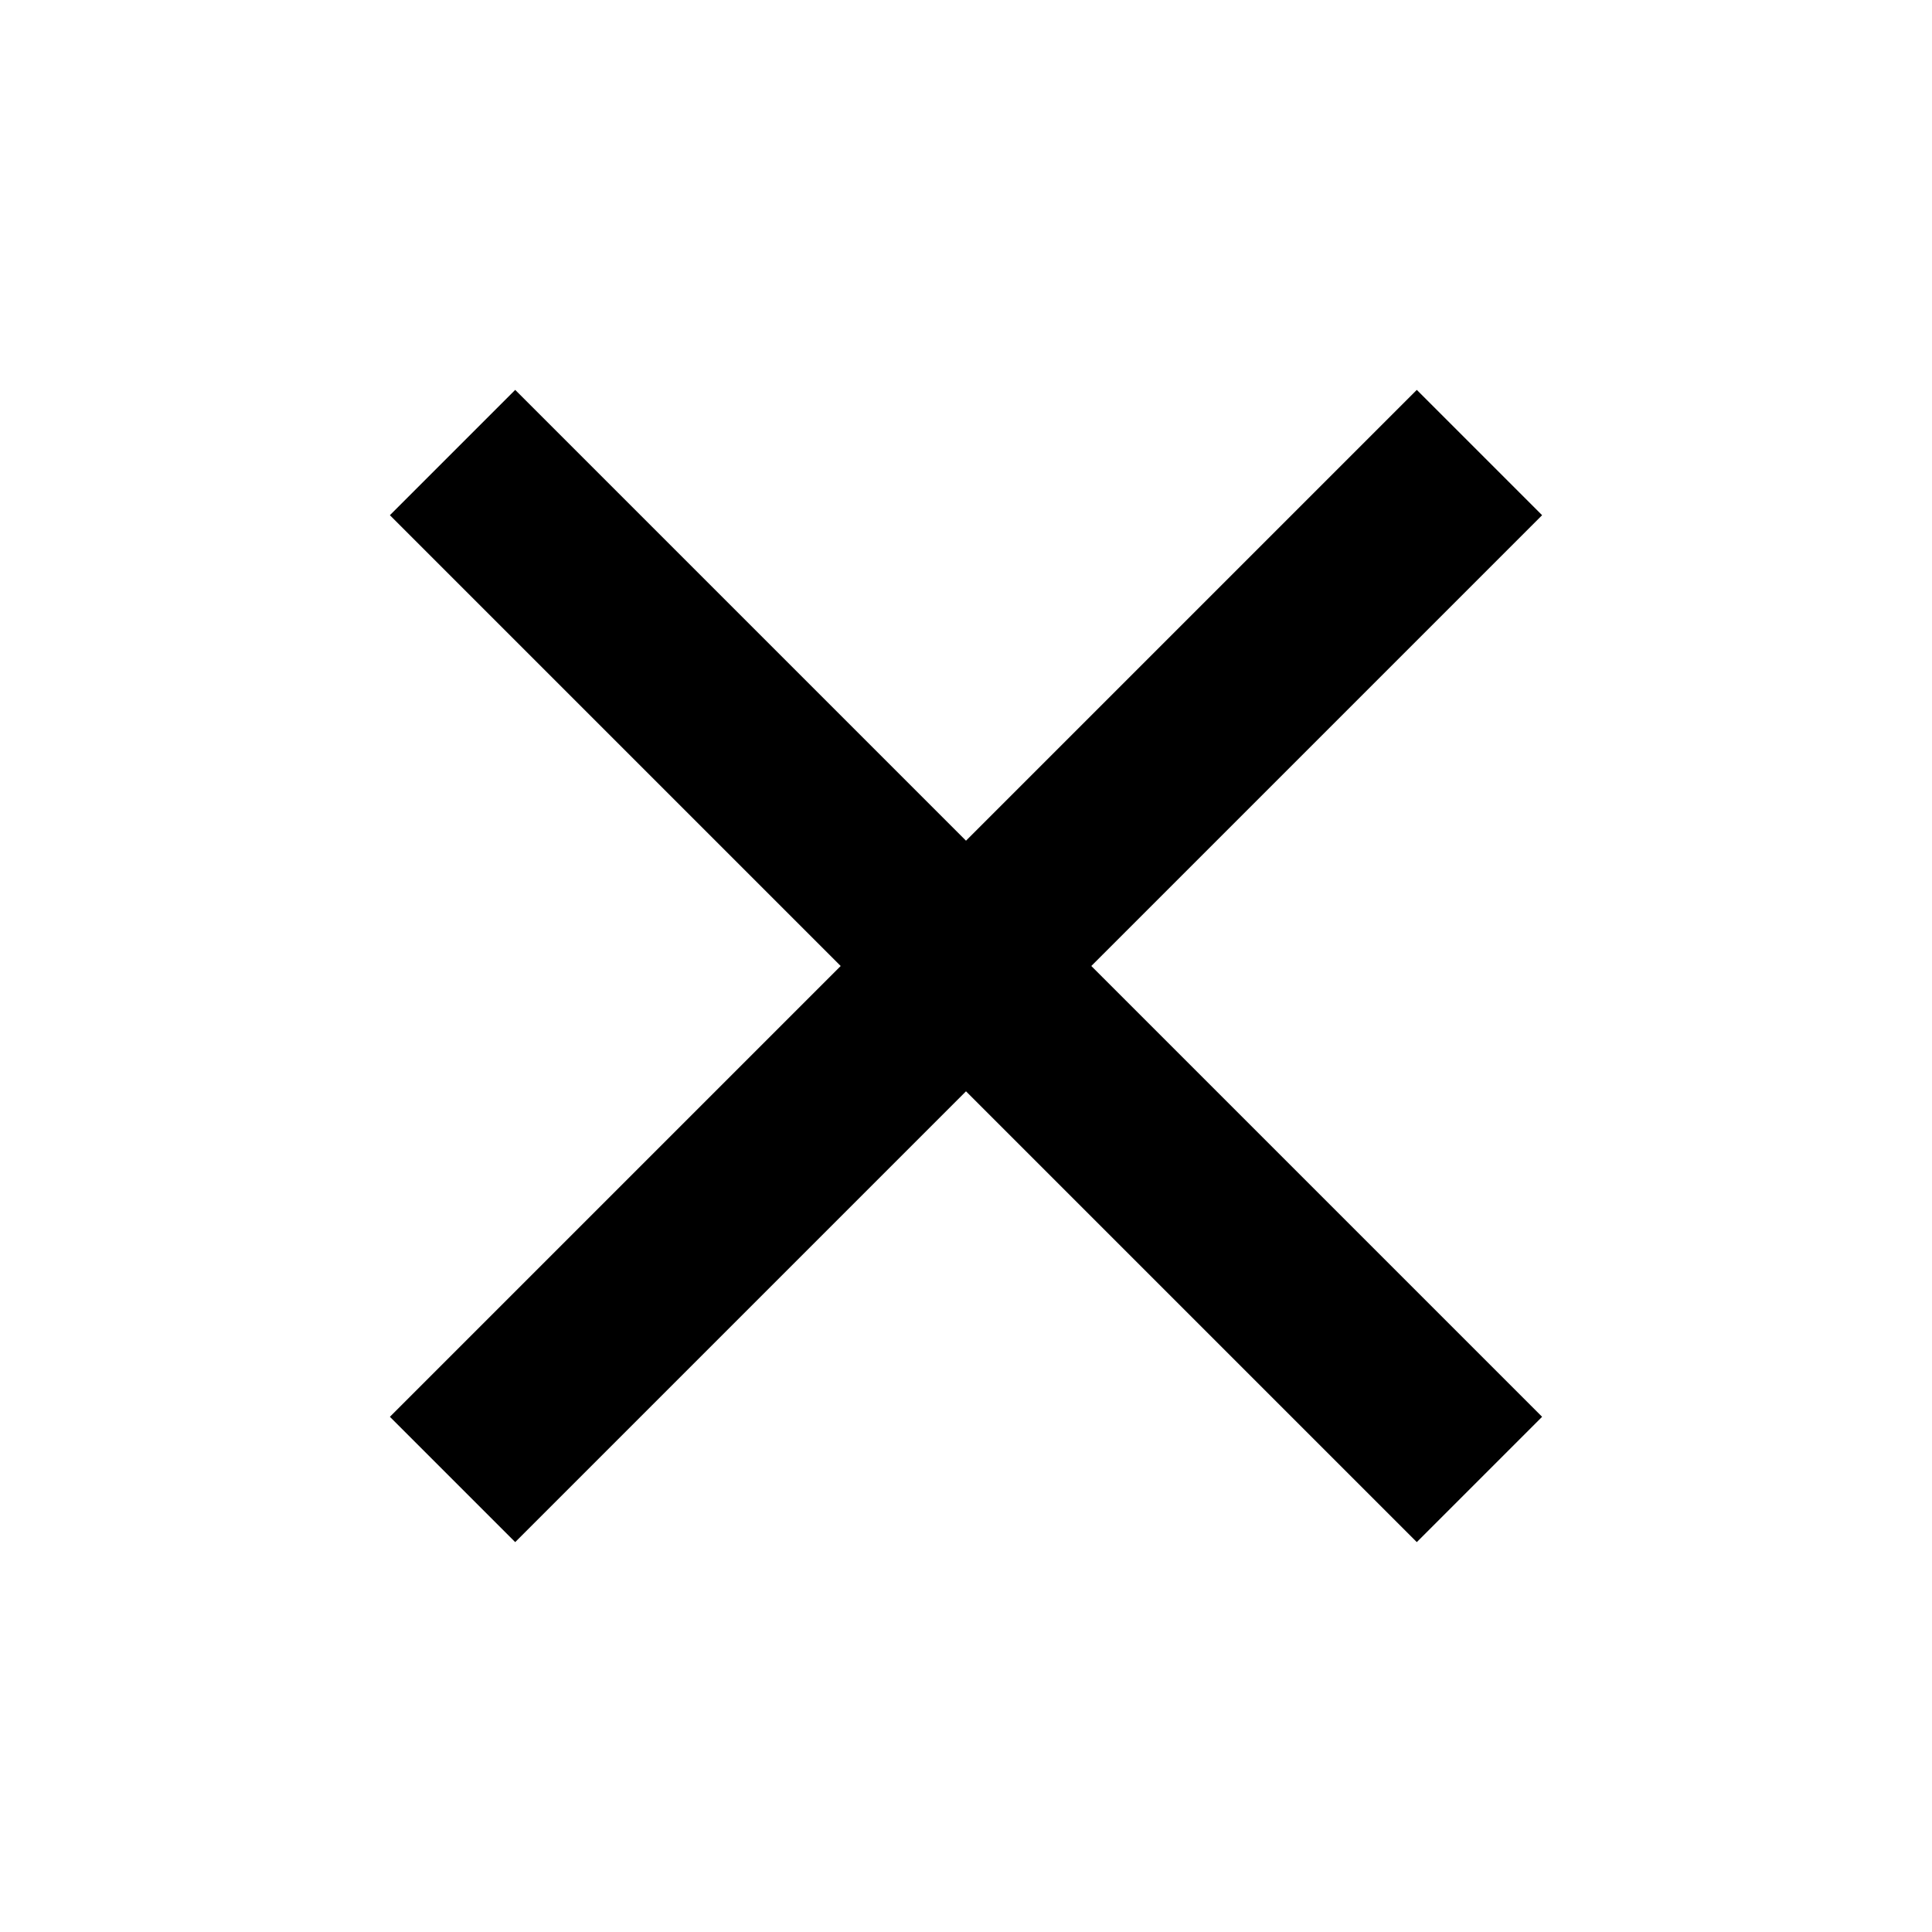
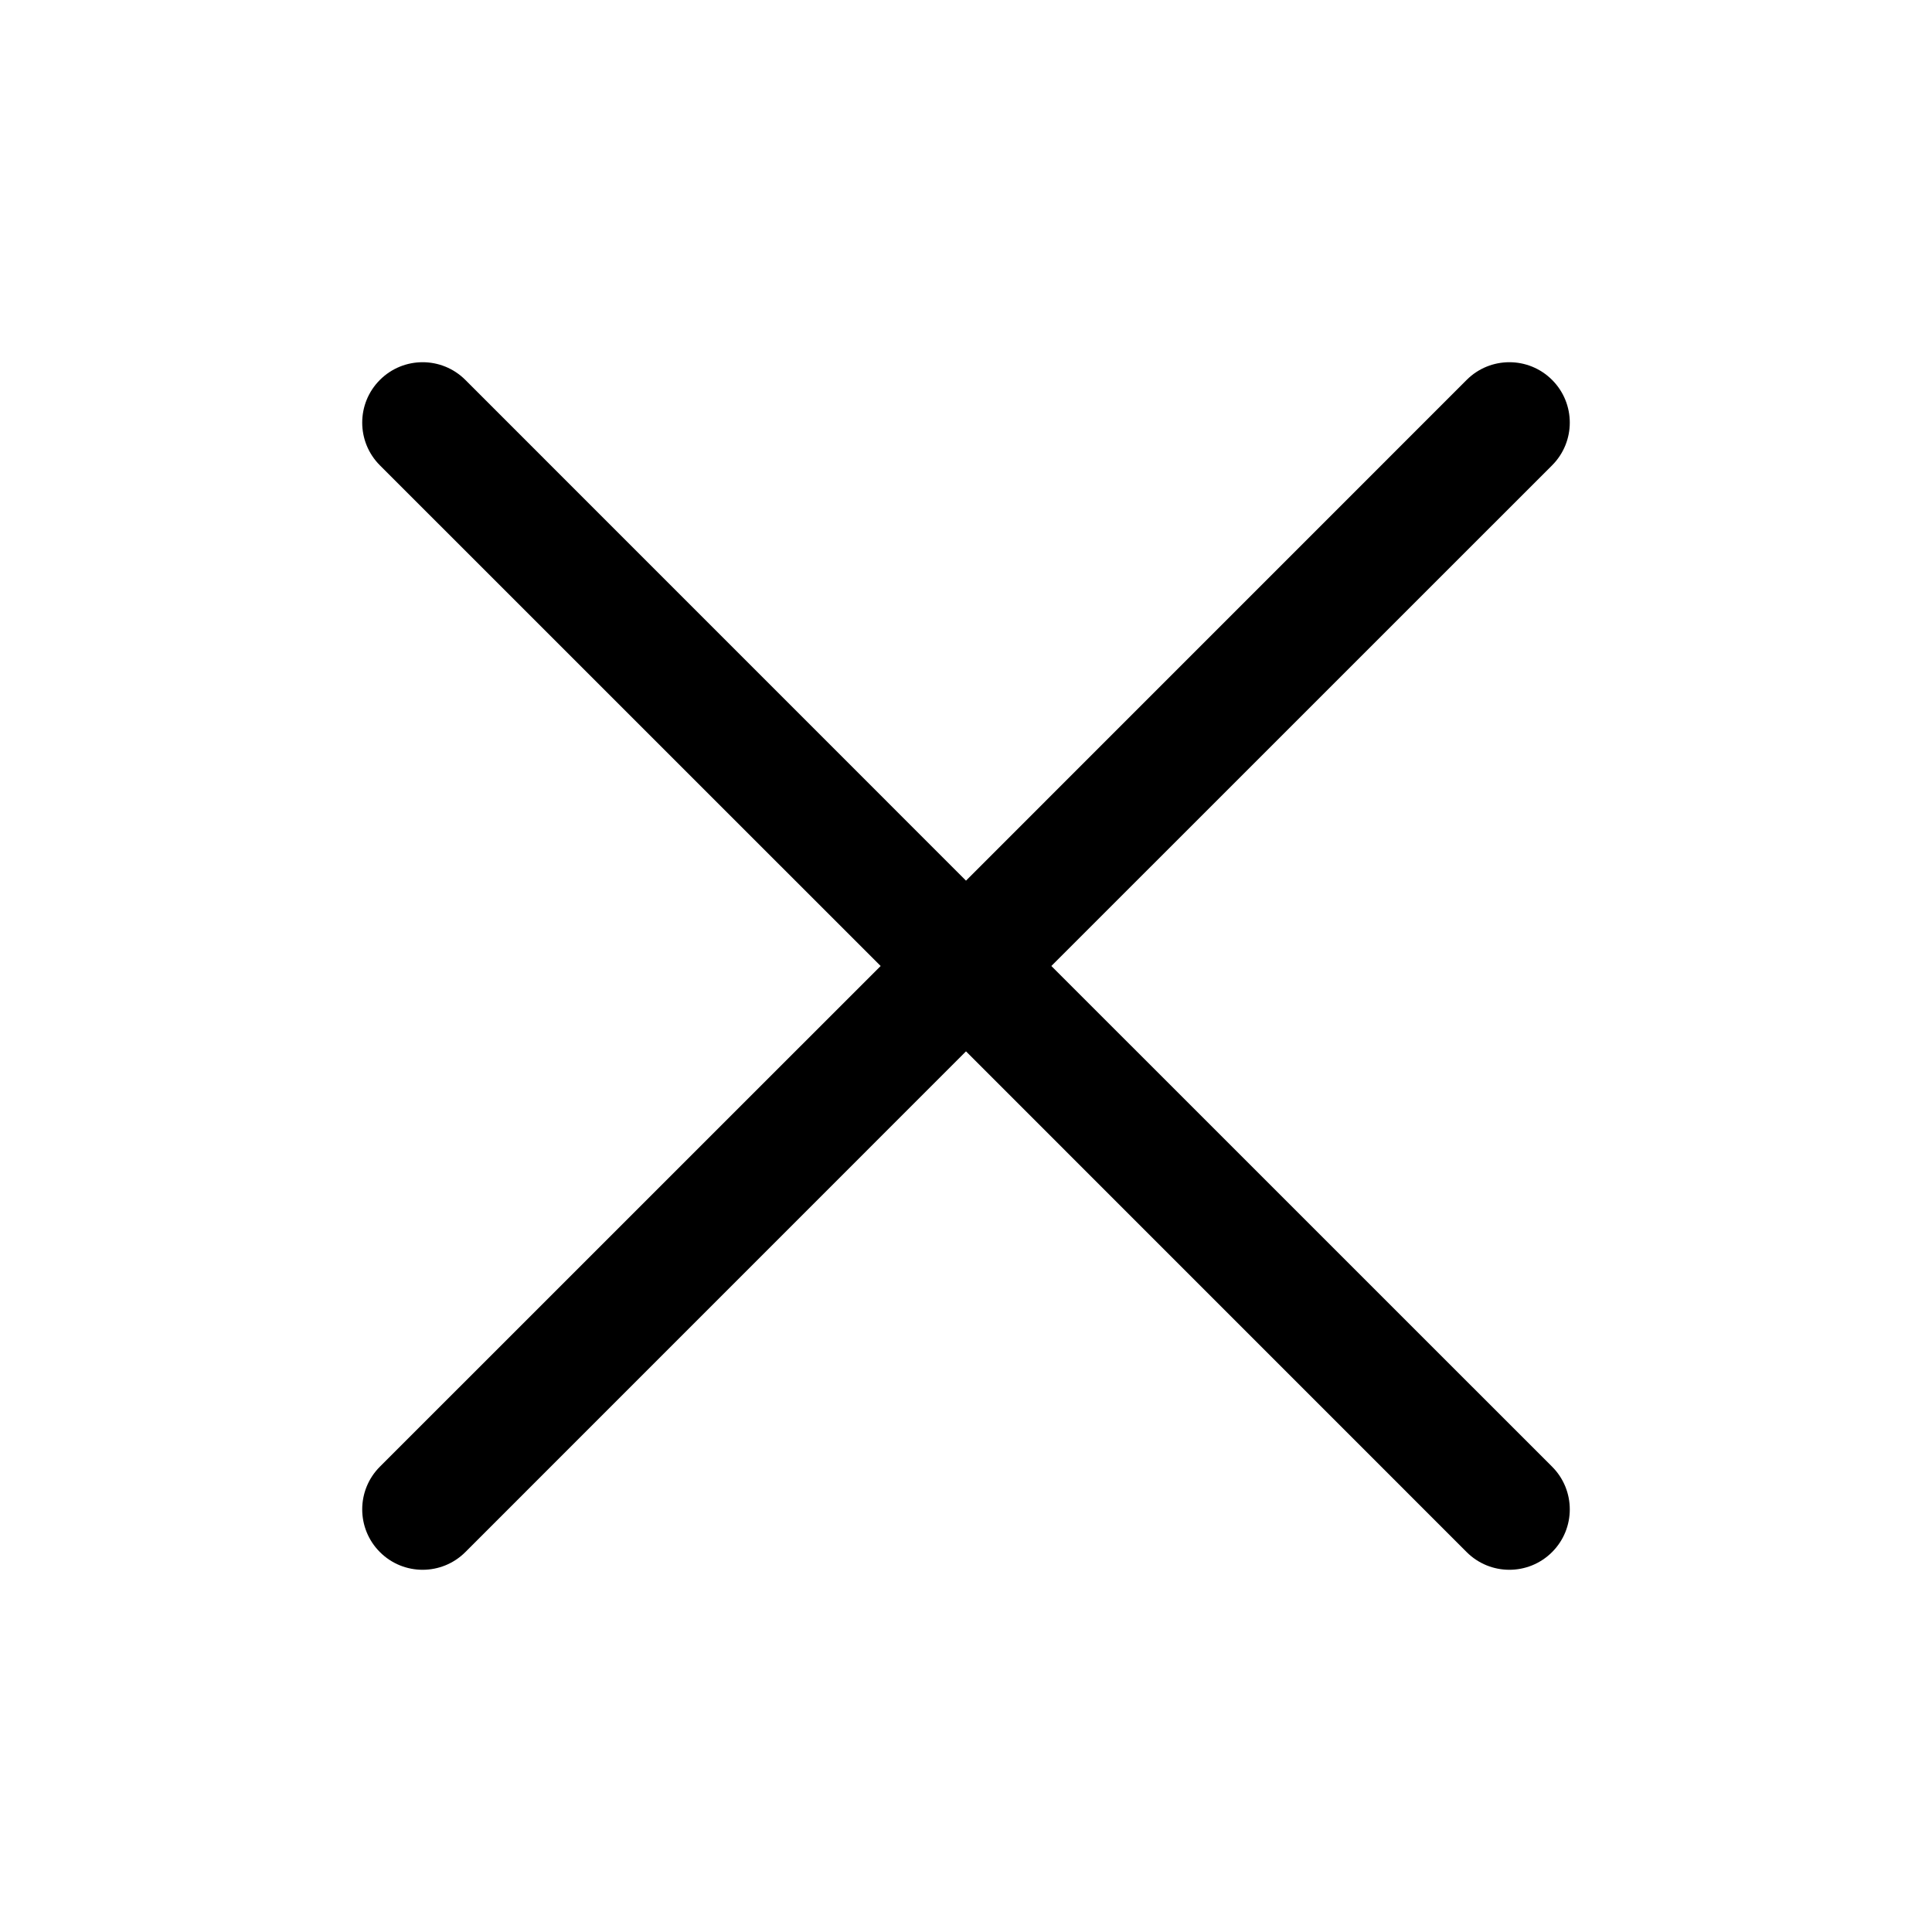
- <svg xmlns="http://www.w3.org/2000/svg" width="24" height="24" viewBox="0 0 24 24">
-   <path fill="currentColor" d="m6.4 18.308l-.708-.708l5.6-5.6l-5.6-5.6l.708-.708l5.6 5.6l5.6-5.6l.708.708l-5.6 5.6l5.6 5.6l-.708.708l-5.6-5.6z" stroke-width="1.2" stroke="currentColor" />
+ <svg xmlns="http://www.w3.org/2000/svg" viewBox="0 0 256 256" fill="currentColor">
+   <path d="M205.66,194.34a8,8,0,0,1-11.32,11.32L128,139.31,61.66,205.66a8,8,0,0,1-11.32-11.32L116.69,128,50.34,61.66A8,8,0,0,1,61.66,50.34L128,116.69l66.34-66.35a8,8,0,0,1,11.32,11.32L139.31,128Z" />
</svg>
